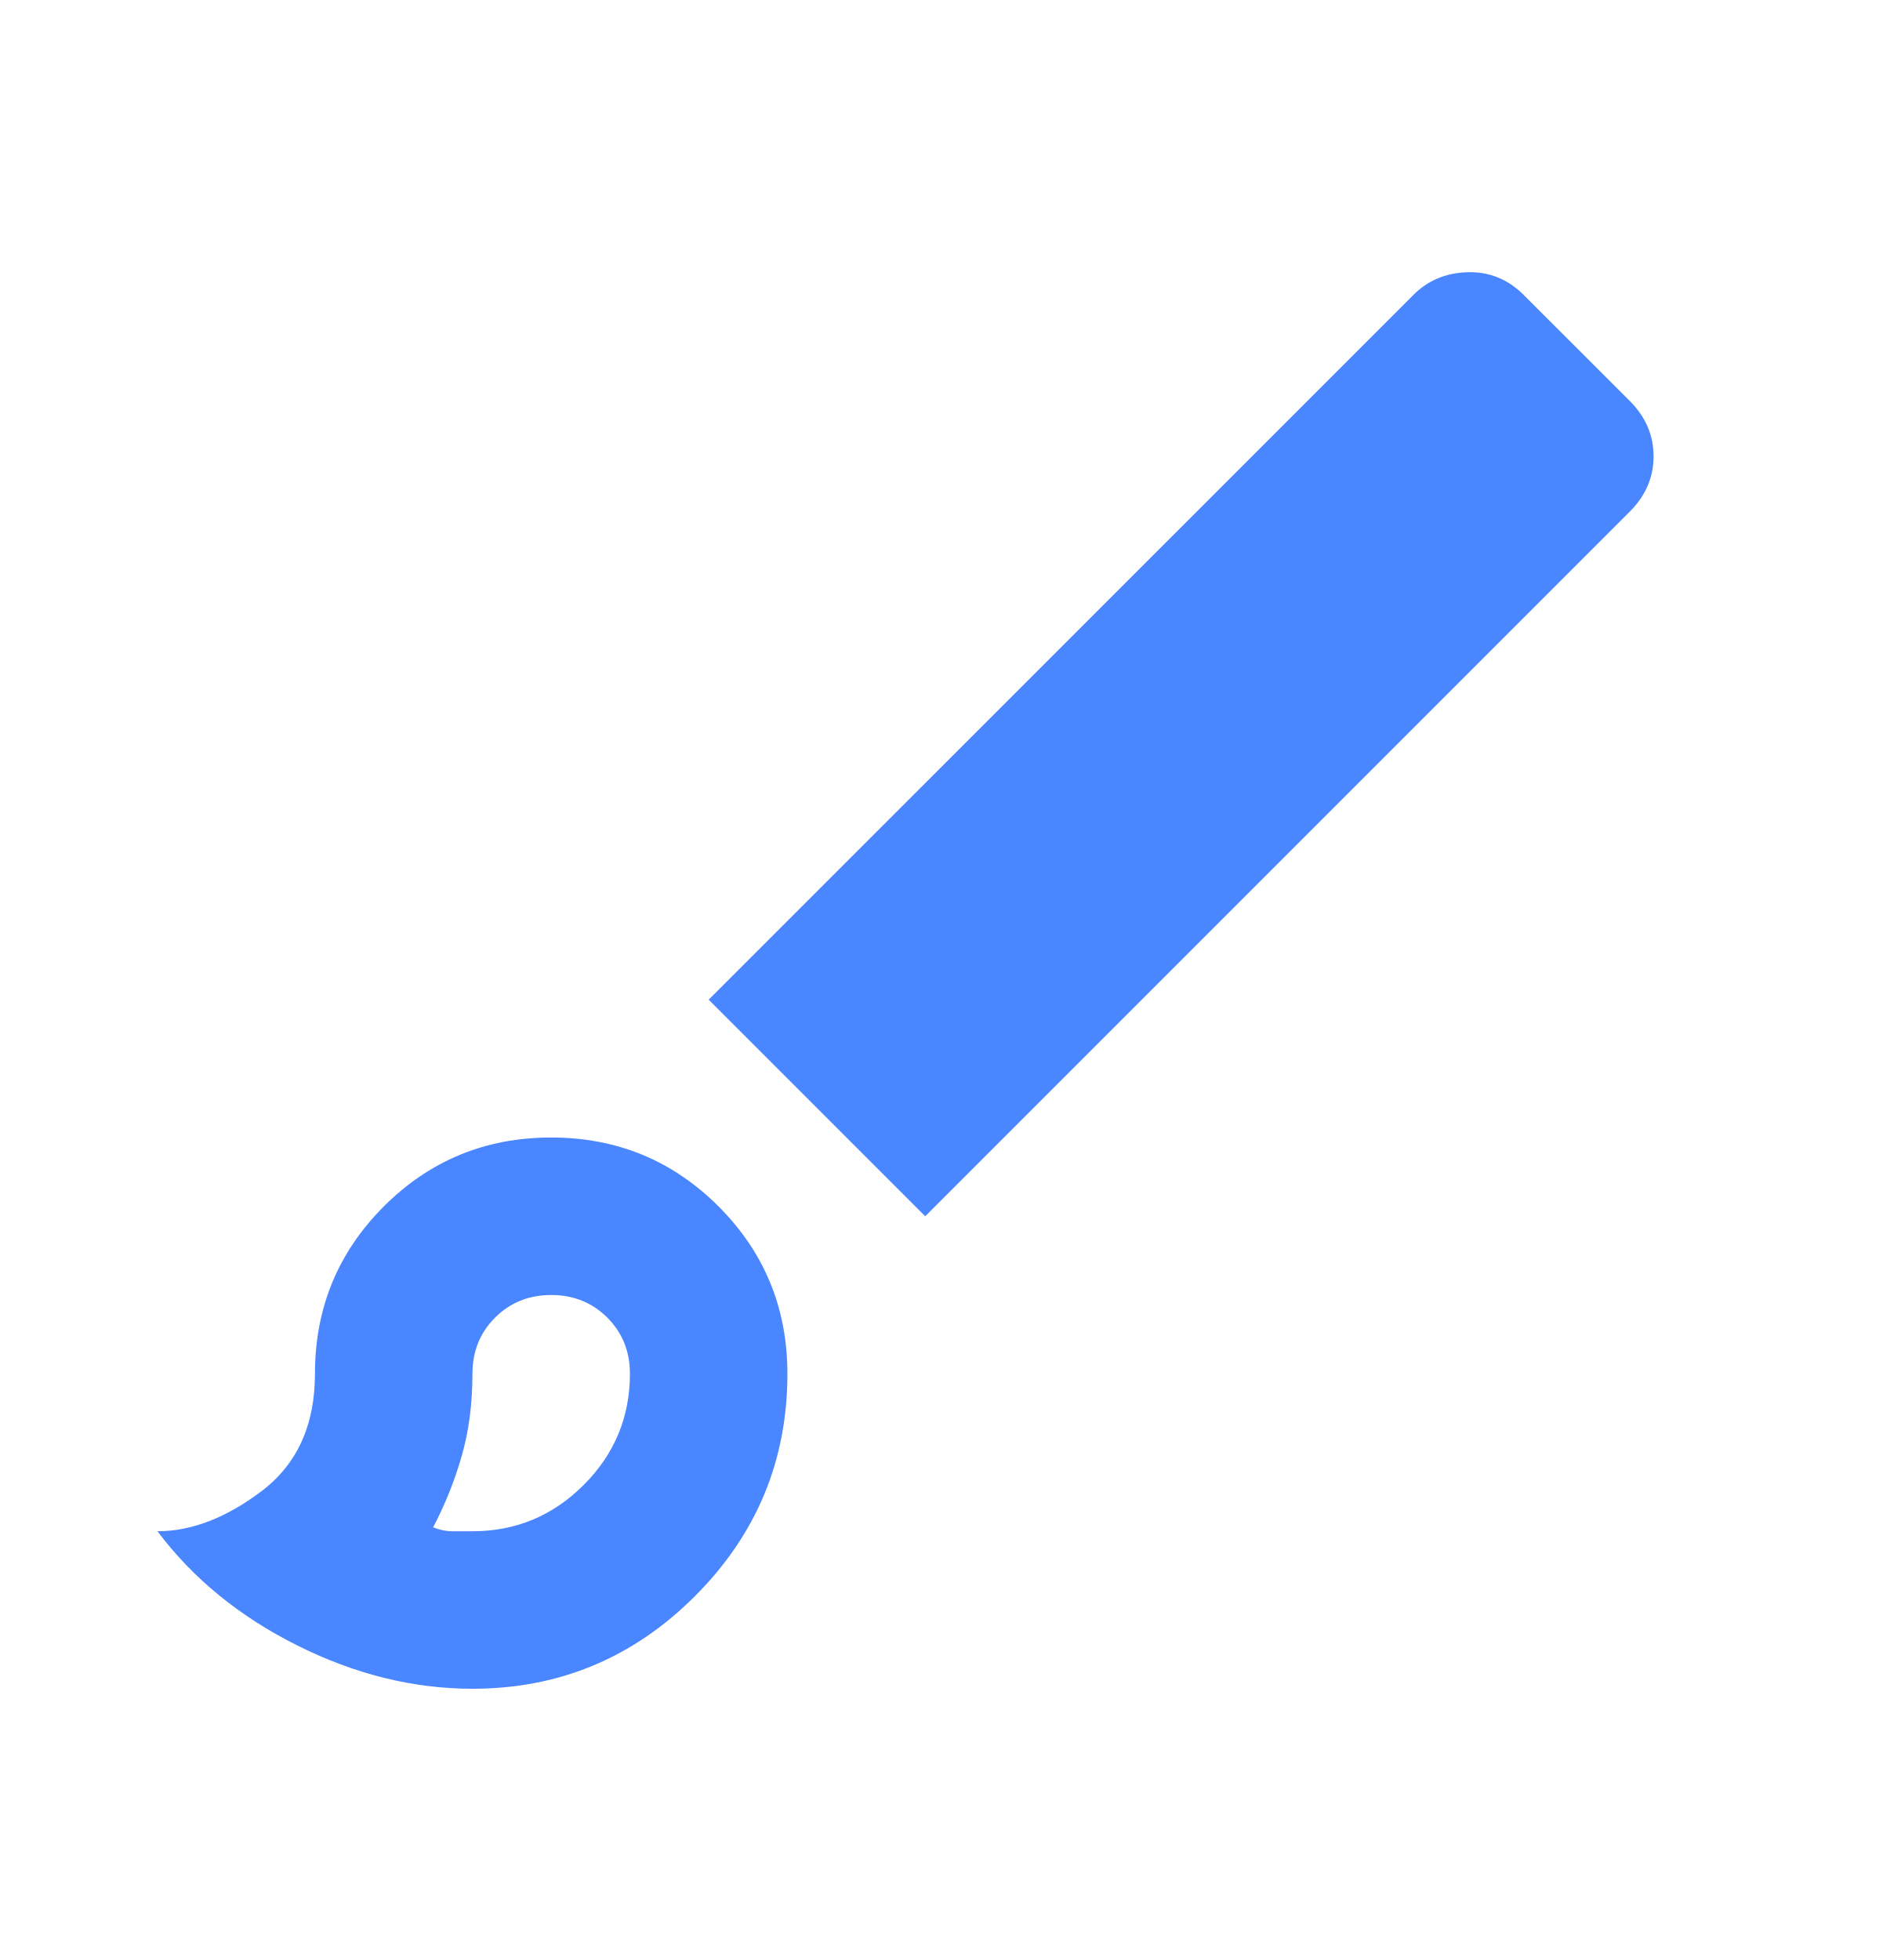
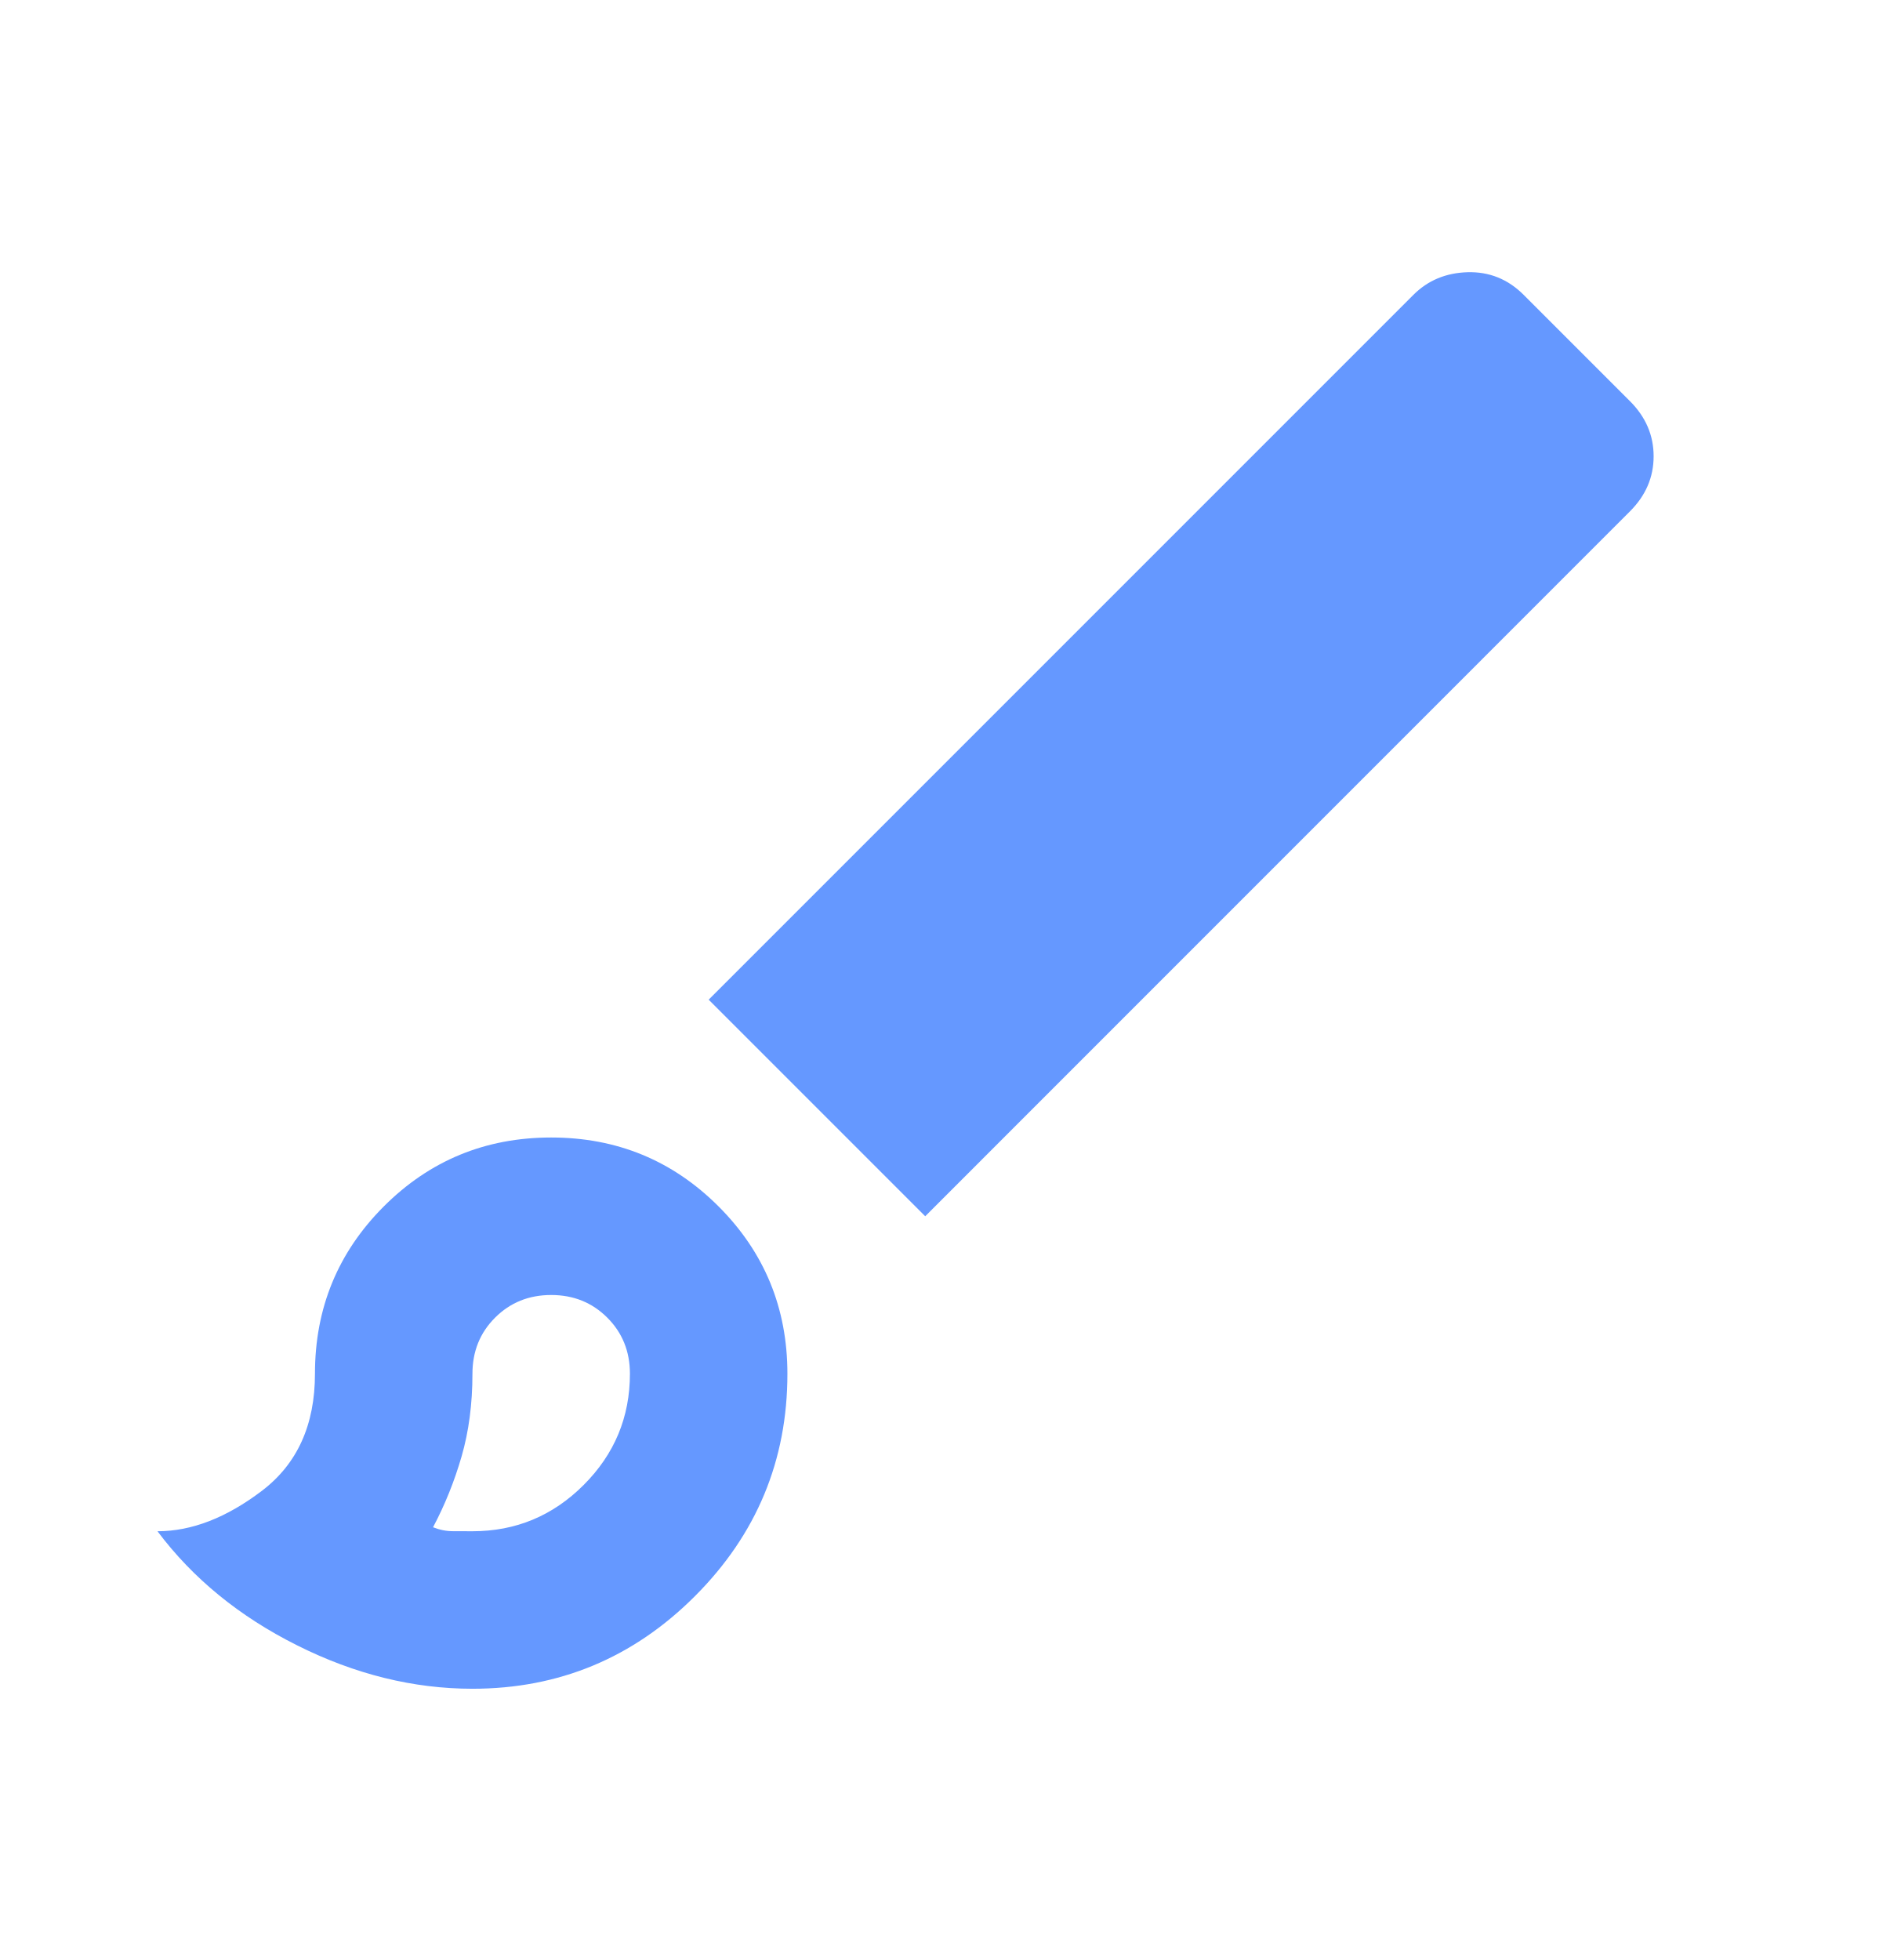
- <svg xmlns="http://www.w3.org/2000/svg" width="27" height="28" viewBox="0 0 27 28" fill="none">
-   <mask id="mask0_267_146" style="mask-type:alpha" maskUnits="userSpaceOnUse" x="0" y="0" width="27" height="28">
-     <rect y="0.5" width="27" height="27" fill="#D9D9D9" />
+ <svg xmlns="http://www.w3.org/2000/svg" fill="none" height="28" viewBox="0 0 27 28" width="27">
+   <mask id="a" height="28" maskUnits="userSpaceOnUse" width="27" x="0" y="0">
+     <path d="m0 .5h27v27h-27z" fill="#d9d9d9" />
  </mask>
-   <g mask="url(#mask0_267_146)">
-     <path d="M6.75 24.125C5.906 24.125 5.072 23.919 4.247 23.506C3.422 23.094 2.756 22.55 2.25 21.875C2.737 21.875 3.234 21.683 3.741 21.299C4.247 20.914 4.5 20.356 4.5 19.625C4.5 18.688 4.828 17.891 5.484 17.234C6.141 16.578 6.938 16.25 7.875 16.25C8.812 16.25 9.609 16.578 10.266 17.234C10.922 17.891 11.25 18.688 11.25 19.625C11.25 20.863 10.809 21.922 9.928 22.803C9.047 23.684 7.987 24.125 6.75 24.125ZM6.75 21.875C7.369 21.875 7.898 21.655 8.339 21.214C8.78 20.773 9 20.244 9 19.625C9 19.306 8.892 19.039 8.677 18.823C8.461 18.608 8.194 18.5 7.875 18.5C7.556 18.5 7.289 18.608 7.073 18.823C6.858 19.039 6.75 19.306 6.75 19.625C6.75 20.056 6.698 20.45 6.595 20.806C6.492 21.163 6.356 21.5 6.188 21.819C6.281 21.856 6.375 21.875 6.469 21.875H6.75ZM13.219 17.375L10.125 14.281L20.194 4.213C20.4 4.006 20.658 3.898 20.967 3.889C21.277 3.88 21.544 3.988 21.769 4.213L23.288 5.731C23.512 5.956 23.625 6.219 23.625 6.519C23.625 6.819 23.512 7.081 23.288 7.306L13.219 17.375Z" fill="#4A86FF" />
+   <g mask="url(#a)">
+     <path d="m6.75 24.125c-.844 0-1.678-.206-2.503-.619-.825-.412-1.491-.956-1.997-1.631.487 0 .984-.192 1.491-.577.506-.384.759-.942.759-1.673 0-.938.328-1.734.984-2.391.656-.656 1.453-.984 2.391-.984s1.734.328 2.391.984c.656.656.984 1.453.984 2.391 0 1.238-.441 2.297-1.322 3.178-.881.881-1.941 1.322-3.178 1.322zm0-2.25c.619 0 1.148-.22 1.589-.661.441-.441.661-.97.661-1.589 0-.319-.108-.586-.323-.801-.216-.216-.483-.324-.802-.324s-.586.108-.802.324c-.216.216-.323.483-.323.801 0 .431-.052.825-.155 1.181-.103.356-.239.694-.408 1.012.094.037.188.056.281.056zm6.469-4.5-3.094-3.094 10.069-10.069c.206-.206.464-.314.773-.323.309-.009.577.098.802.323l1.519 1.519c.225.225.338.487.338.787s-.113.562-.338.787z" fill="#4a86ff" />
  </g>
</svg>
